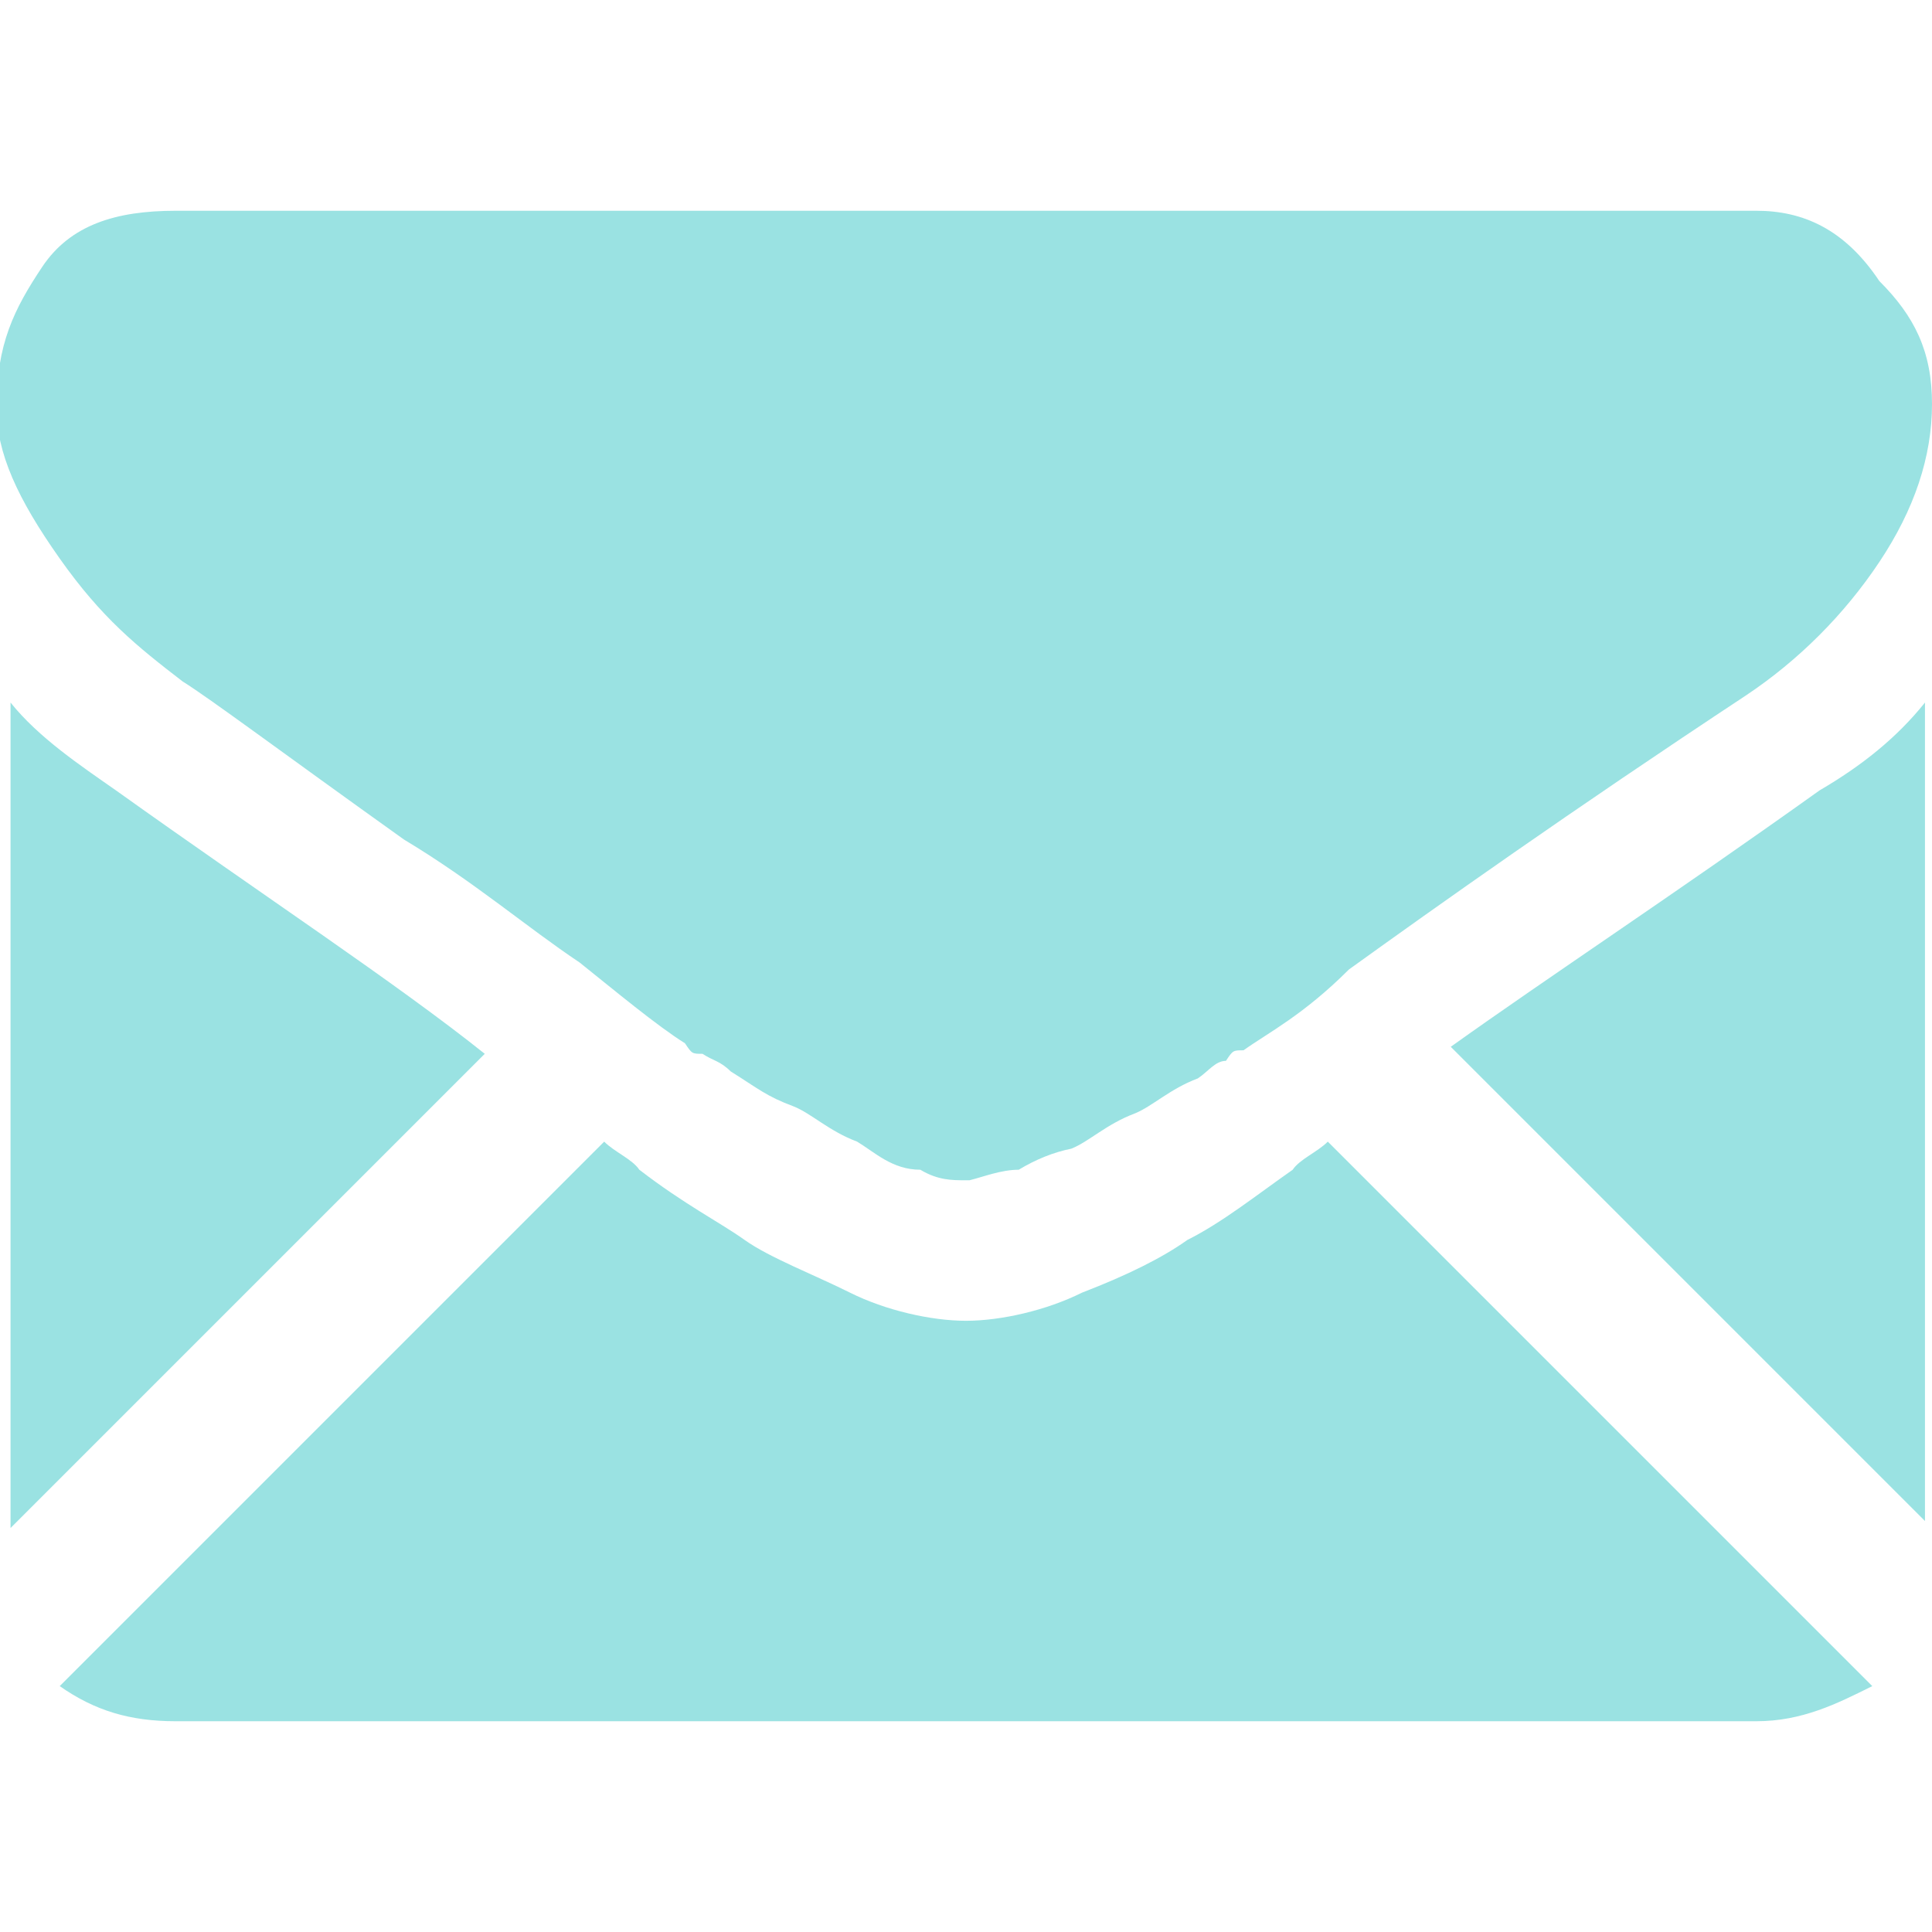
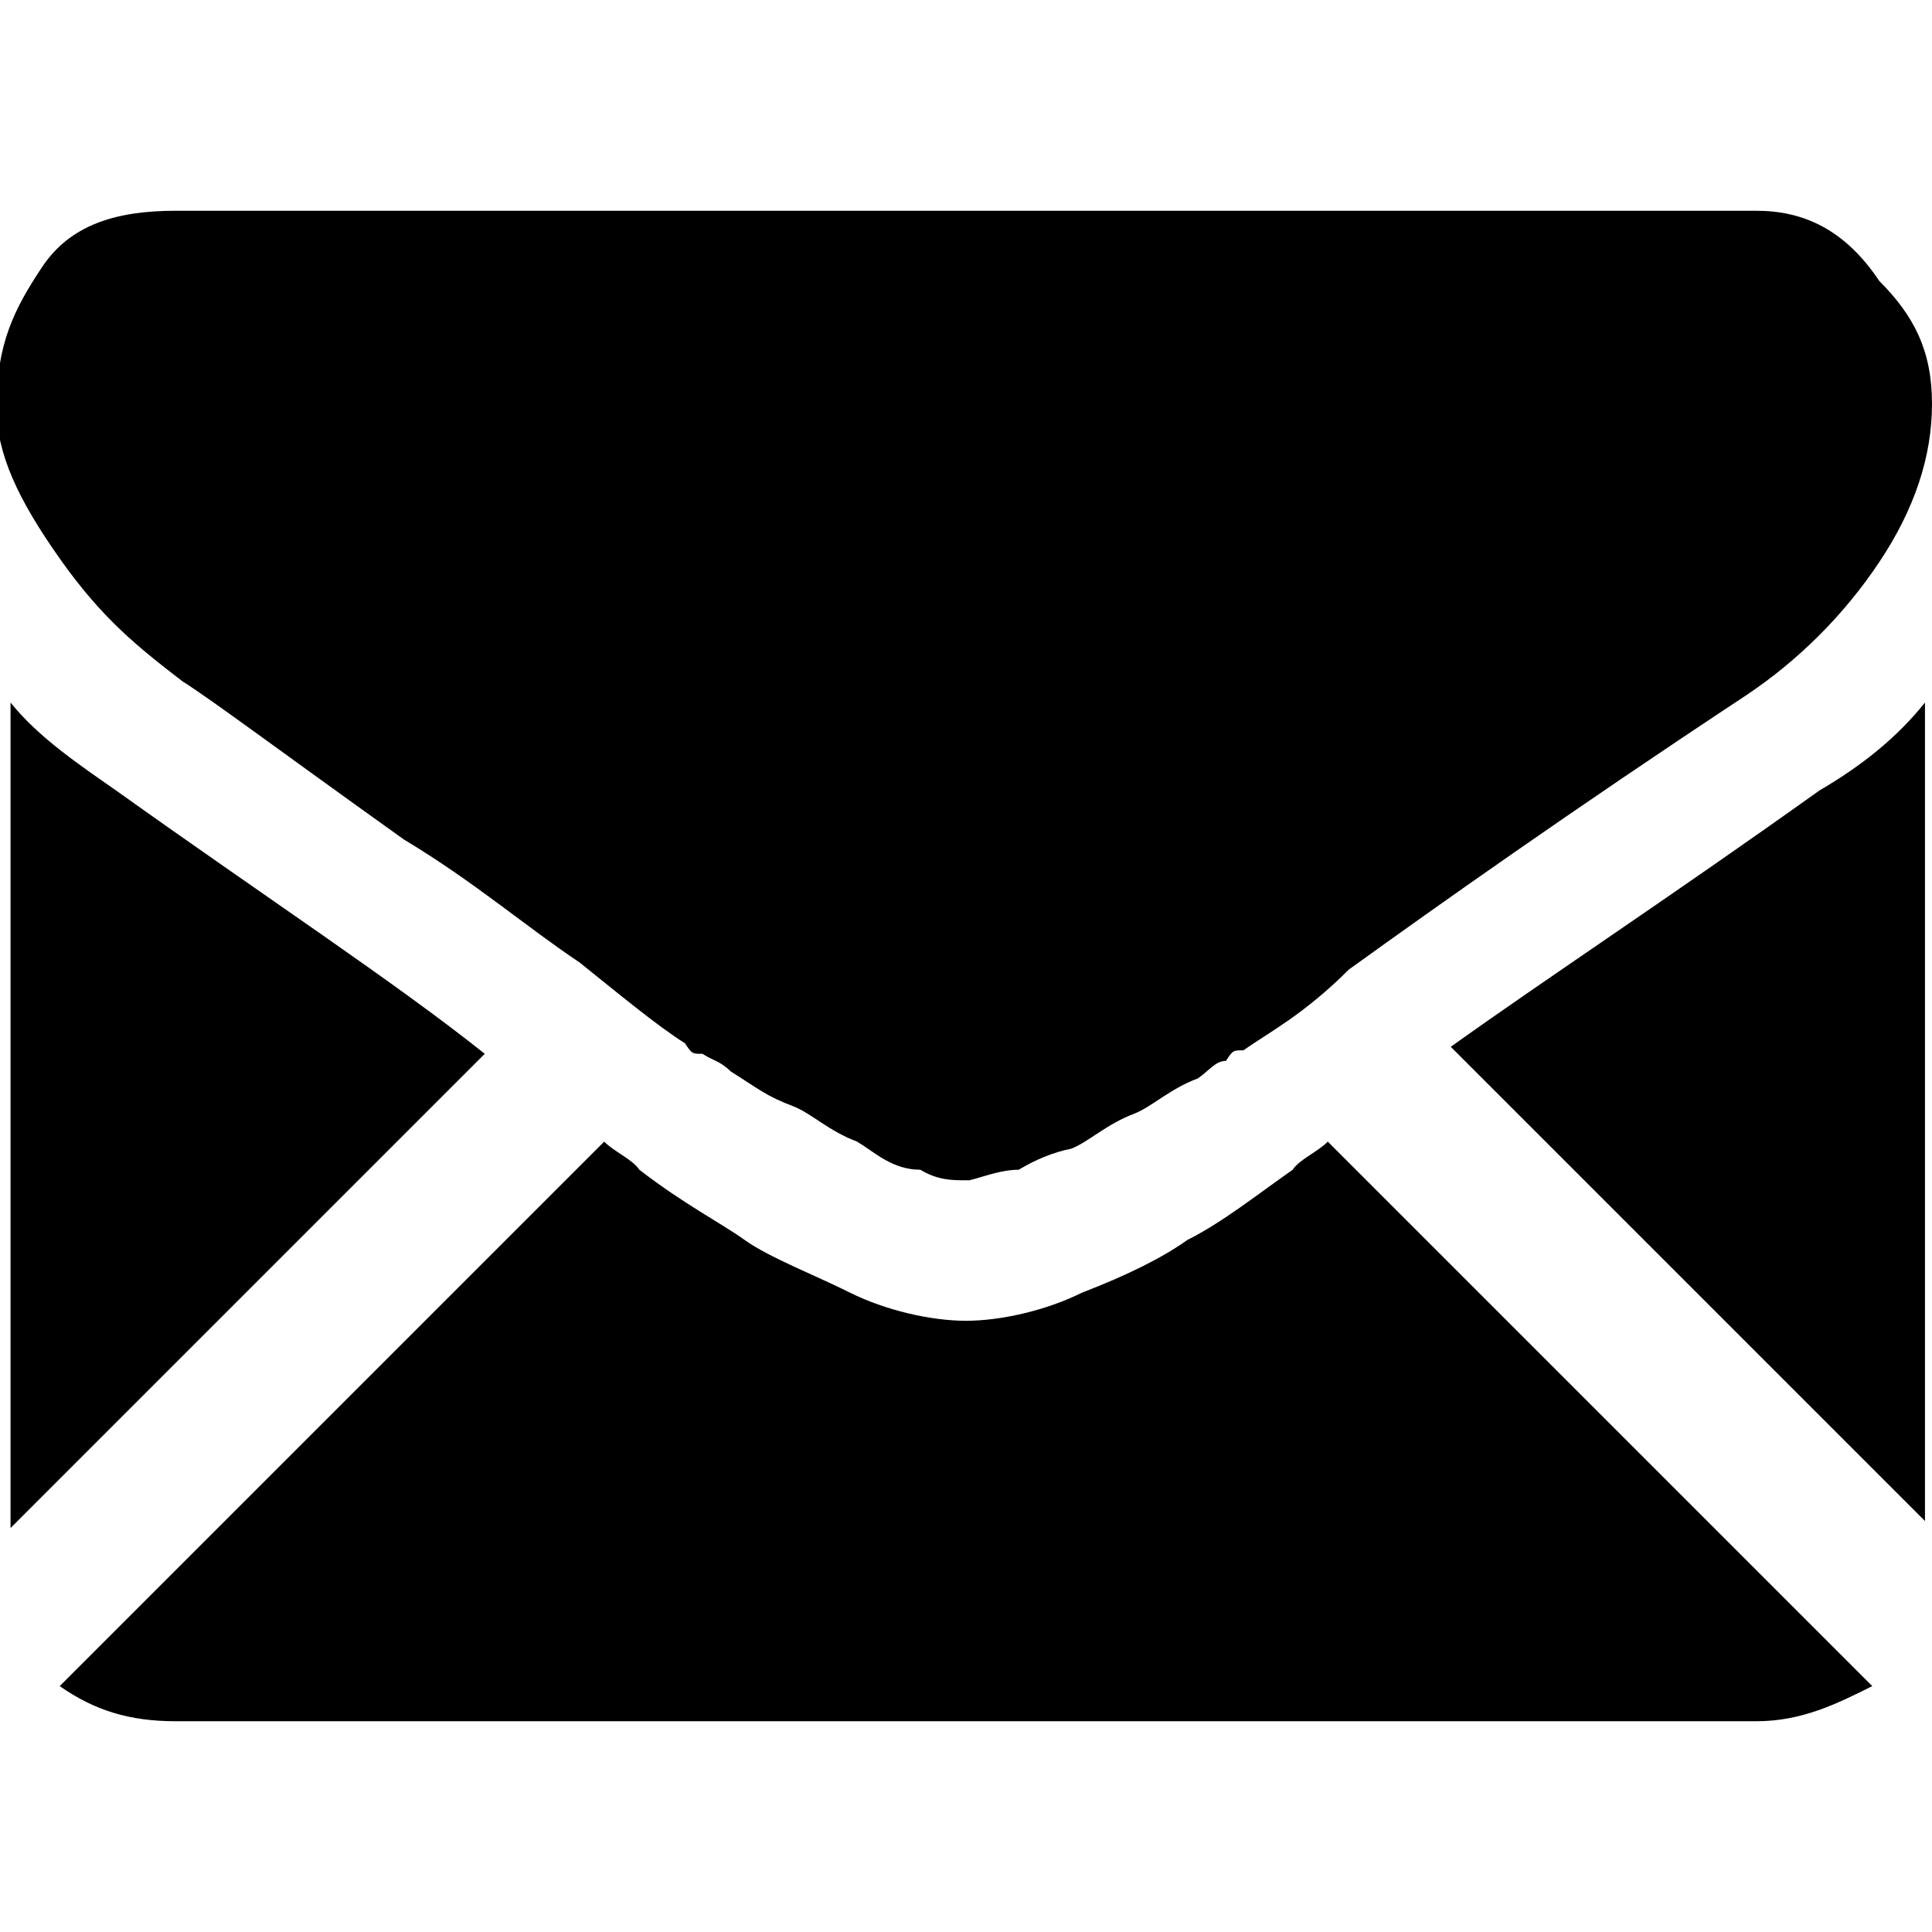
<svg xmlns="http://www.w3.org/2000/svg" version="1.1" id="Layer_1" x="0px" y="0px" viewBox="0 0 55 55" enable-background="new 0 0 55 55" xml:space="preserve">
  <g>
    <g id="XMLID_1_">
      <g>
-         <path fill="#9AE2E2" d="M54.8,20v23.3L41.3,29.8c2.8-2,6.3-4.3,10.5-7.3C53,21.8,54,21,54.8,20z" />
-         <path fill="#9AE2E2" d="M53.5,8c1,1,1.5,2,1.5,3.5s-0.5,3-1.5,4.5s-2.3,2.8-3.8,3.8c-5,3.3-8.8,6-11.3,7.8     c-1.3,1.3-2.3,1.8-3,2.3c-0.3,0-0.3,0-0.5,0.3c-0.3,0-0.5,0.3-0.8,0.5c-0.8,0.3-1.3,0.8-1.8,1c-0.8,0.3-1.3,0.8-1.8,1     C30,32.8,29.5,33,29,33.3c-0.5,0-1,0.2-1.4,0.3h-0.1c-0.4,0-0.8,0-1.3-0.3c-0.8,0-1.3-0.5-1.8-0.8c-0.8-0.3-1.3-0.8-1.8-1     c-0.8-0.3-1-0.5-1.8-1c-0.3-0.3-0.5-0.3-0.8-0.5c-0.3,0-0.3,0-0.5-0.3c-0.8-0.5-2-1.5-3-2.3c-1.5-1-3-2.3-5-3.5     c-3.5-2.5-5.5-4-6.3-4.5c-1.3-1-2.3-1.8-3.5-3.5s-1.8-3-1.8-4.3c0-1.8,0.5-2.8,1.3-4S3.3,6,5,6h45C51.3,6,52.5,6.5,53.5,8z" />
-         <path fill="#9AE2E2" d="M37.8,32.5L53.3,48c-1,0.5-2,1-3.3,1H5c-1.3,0-2.3-0.3-3.3-1l15.5-15.5c0.3,0.3,0.8,0.5,1,0.8     c1.3,1,2.3,1.5,3,2s2,1,3,1.5s2.3,0.8,3.3,0.8s2.3-0.3,3.3-0.8c1.3-0.5,2.3-1,3-1.5c1-0.5,2-1.3,3-2C37,33,37.5,32.8,37.8,32.5z" />
-         <path fill="#9AE2E2" d="M13.8,30L0.3,43.5V20c0.8,1,2,1.8,3,2.5C7.5,25.5,11.3,28,13.8,30z" />
+         <path d="M54.8,20v23.3L41.3,29.8c2.8-2,6.3-4.3,10.5-7.3C53,21.8,54,21,54.8,20z" />
+         <path d="M37.8,32.5L53.3,48c-1,0.5-2,1-3.3,1H5c-1.3,0-2.3-0.3-3.3-1l15.5-15.5c0.3,0.3,0.8,0.5,1,0.8c1.3,1,2.3,1.5,3,2     c0.7,0.5,2,1,3,1.5s2.3,0.8,3.3,0.8s2.3-0.3,3.3-0.8c1.3-0.5,2.3-1,3-1.5c1-0.5,2-1.3,3-2C37,33,37.5,32.8,37.8,32.5z" />
+         <path d="M29,33.3c-0.5,0-1,0.2-1.4,0.3h-0.1c-0.4,0-0.8,0-1.3-0.3c-0.8,0-1.3-0.5-1.8-0.8c-0.8-0.3-1.3-0.8-1.8-1     c-0.8-0.3-1-0.5-1.8-1c-0.3-0.3-0.5-0.3-0.8-0.5c-0.3,0-0.3,0-0.5-0.3c-0.8-0.5-2-1.5-3-2.3c-1.5-1-3-2.3-5-3.5     c-3.5-2.5-5.5-4-6.3-4.5c-1.3-1-2.3-1.8-3.5-3.5s-1.8-3-1.8-4.3c0-1.8,0.5-2.8,1.3-4S3.3,6,5,6h45c1.3,0,2.5,0.5,3.5,2     c1,1,1.5,2,1.5,3.5s-0.5,3-1.5,4.5s-2.3,2.8-3.8,3.8c-5,3.3-8.8,6-11.3,7.8c-1.3,1.3-2.3,1.8-3,2.3c-0.3,0-0.3,0-0.5,0.3     c-0.3,0-0.5,0.3-0.8,0.5c-0.8,0.3-1.3,0.8-1.8,1c-0.8,0.3-1.3,0.8-1.8,1C30,32.8,29.5,33,29,33.3z" />
+         <path d="M13.8,30L0.3,43.5V20c0.8,1,2,1.8,3,2.5C7.5,25.5,11.3,28,13.8,30z" />
      </g>
      <g>
		</g>
    </g>
  </g>
</svg>
